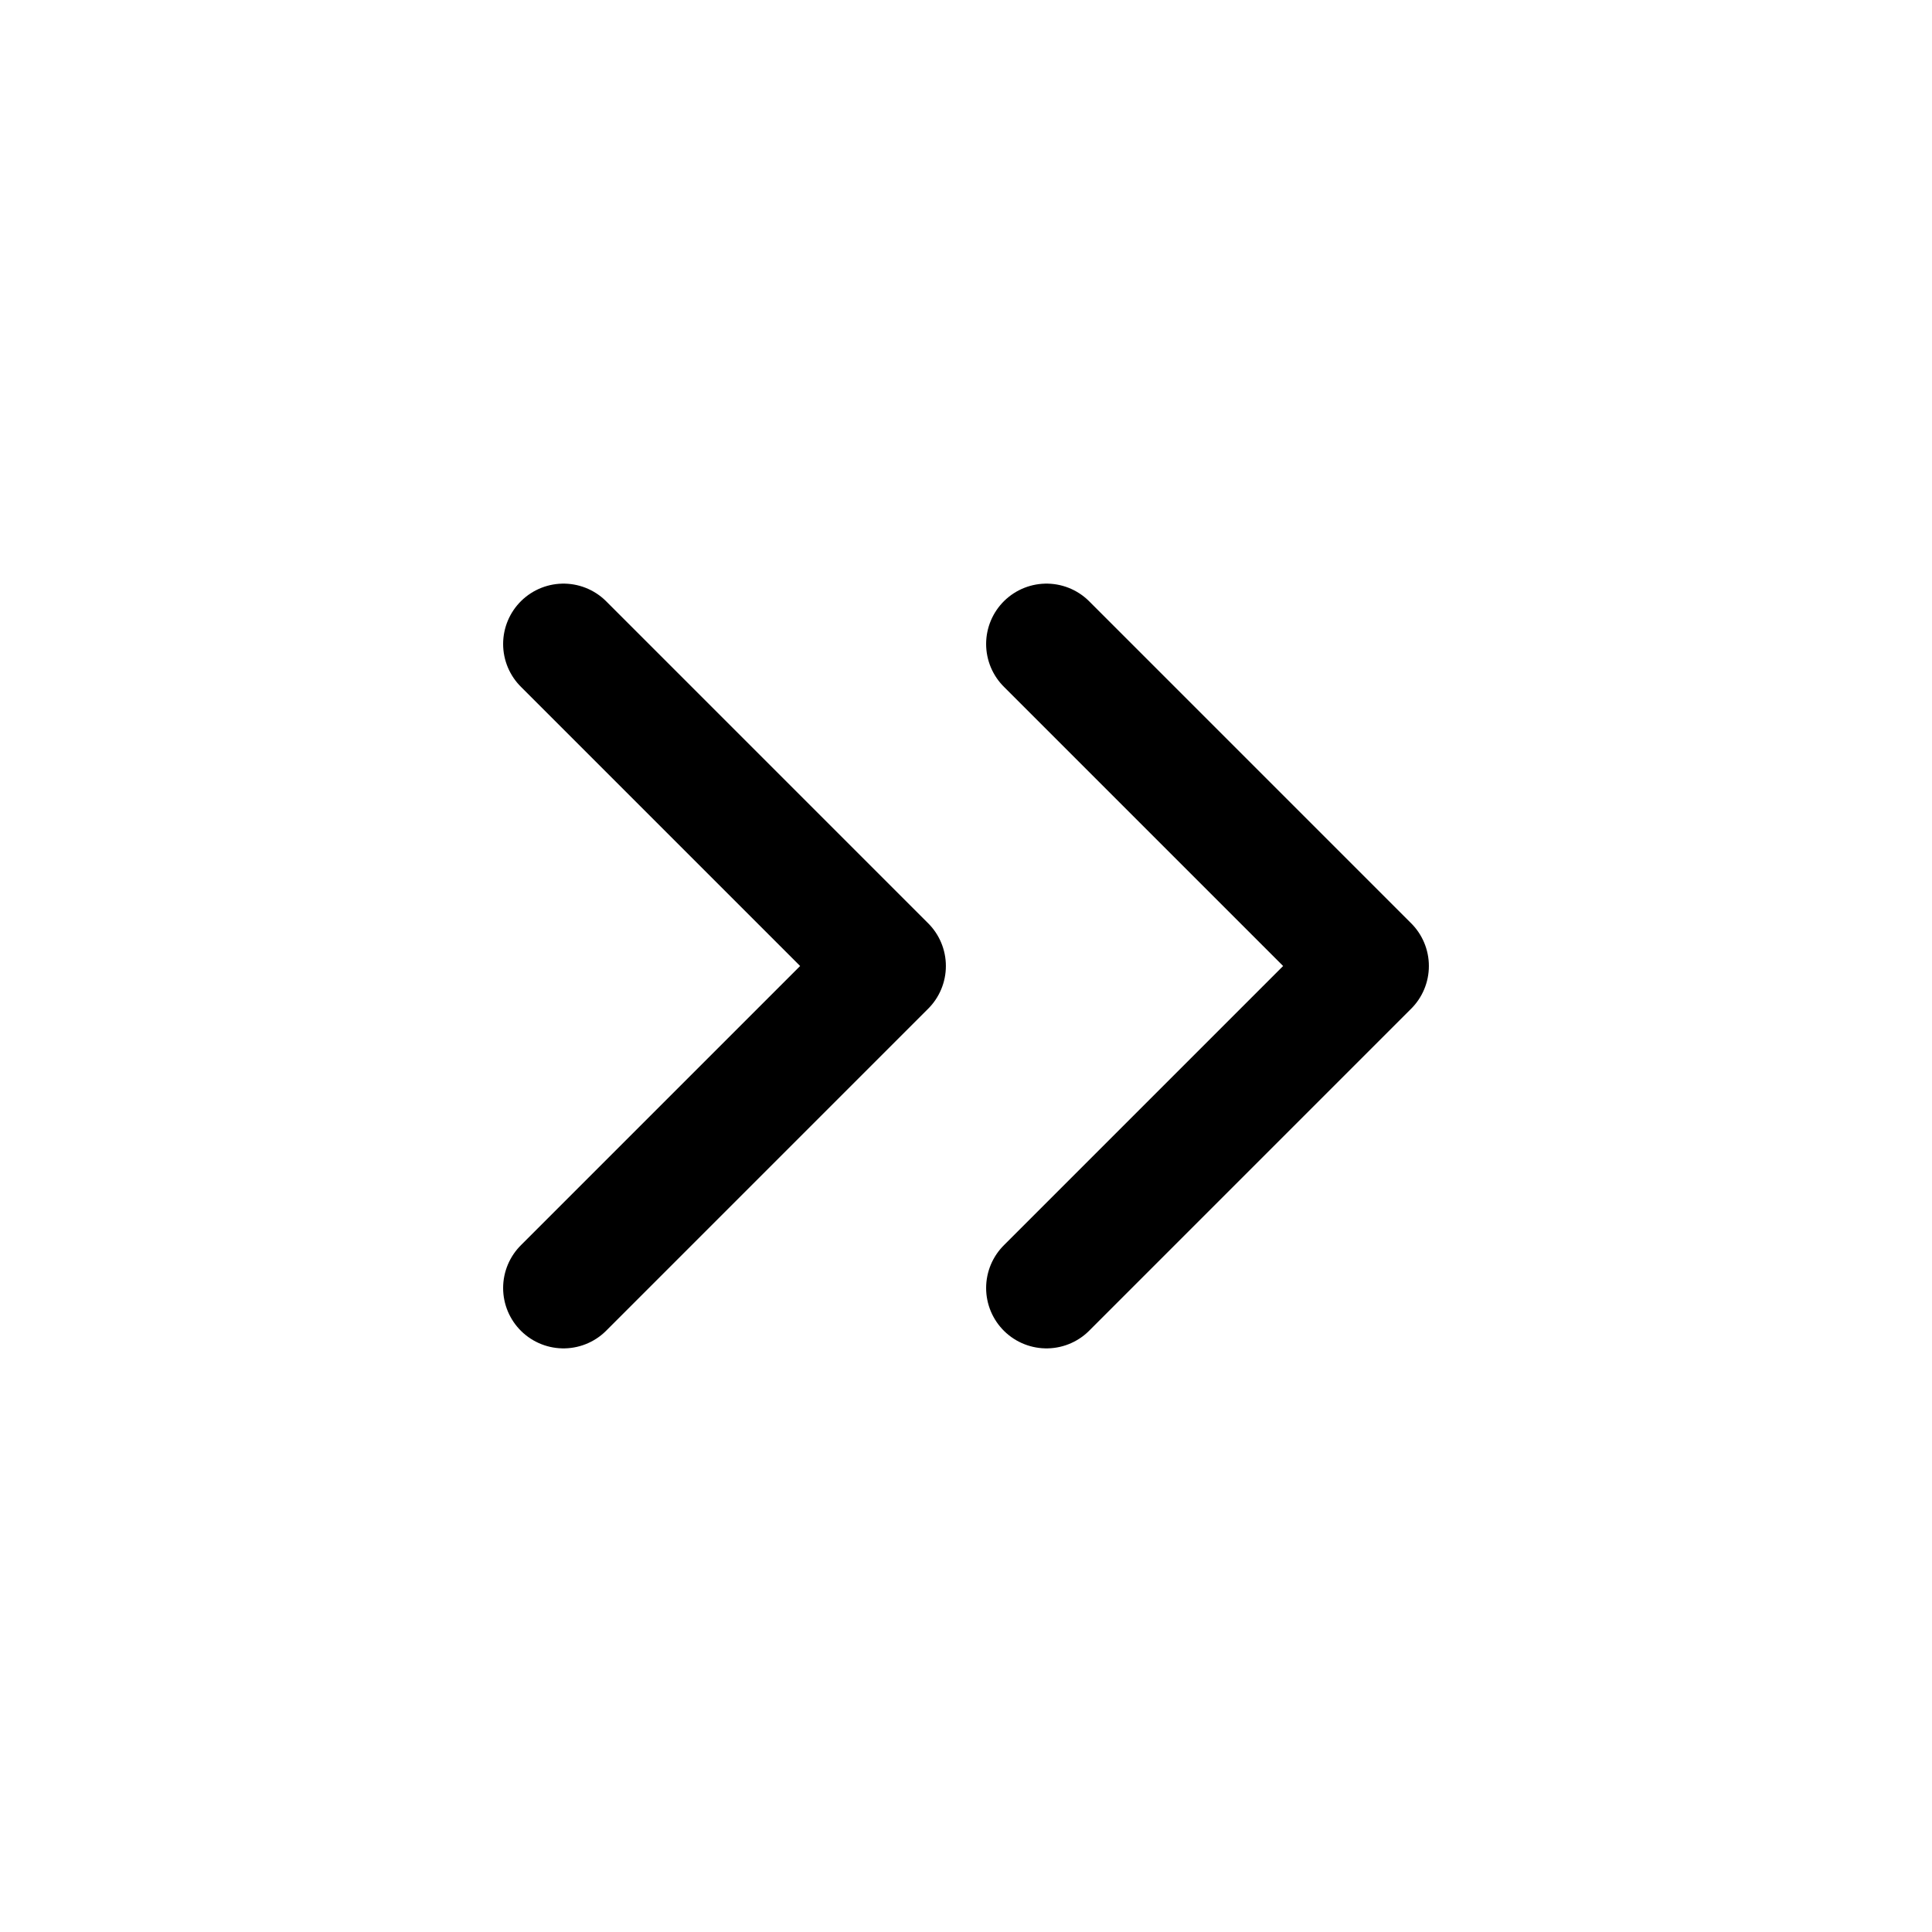
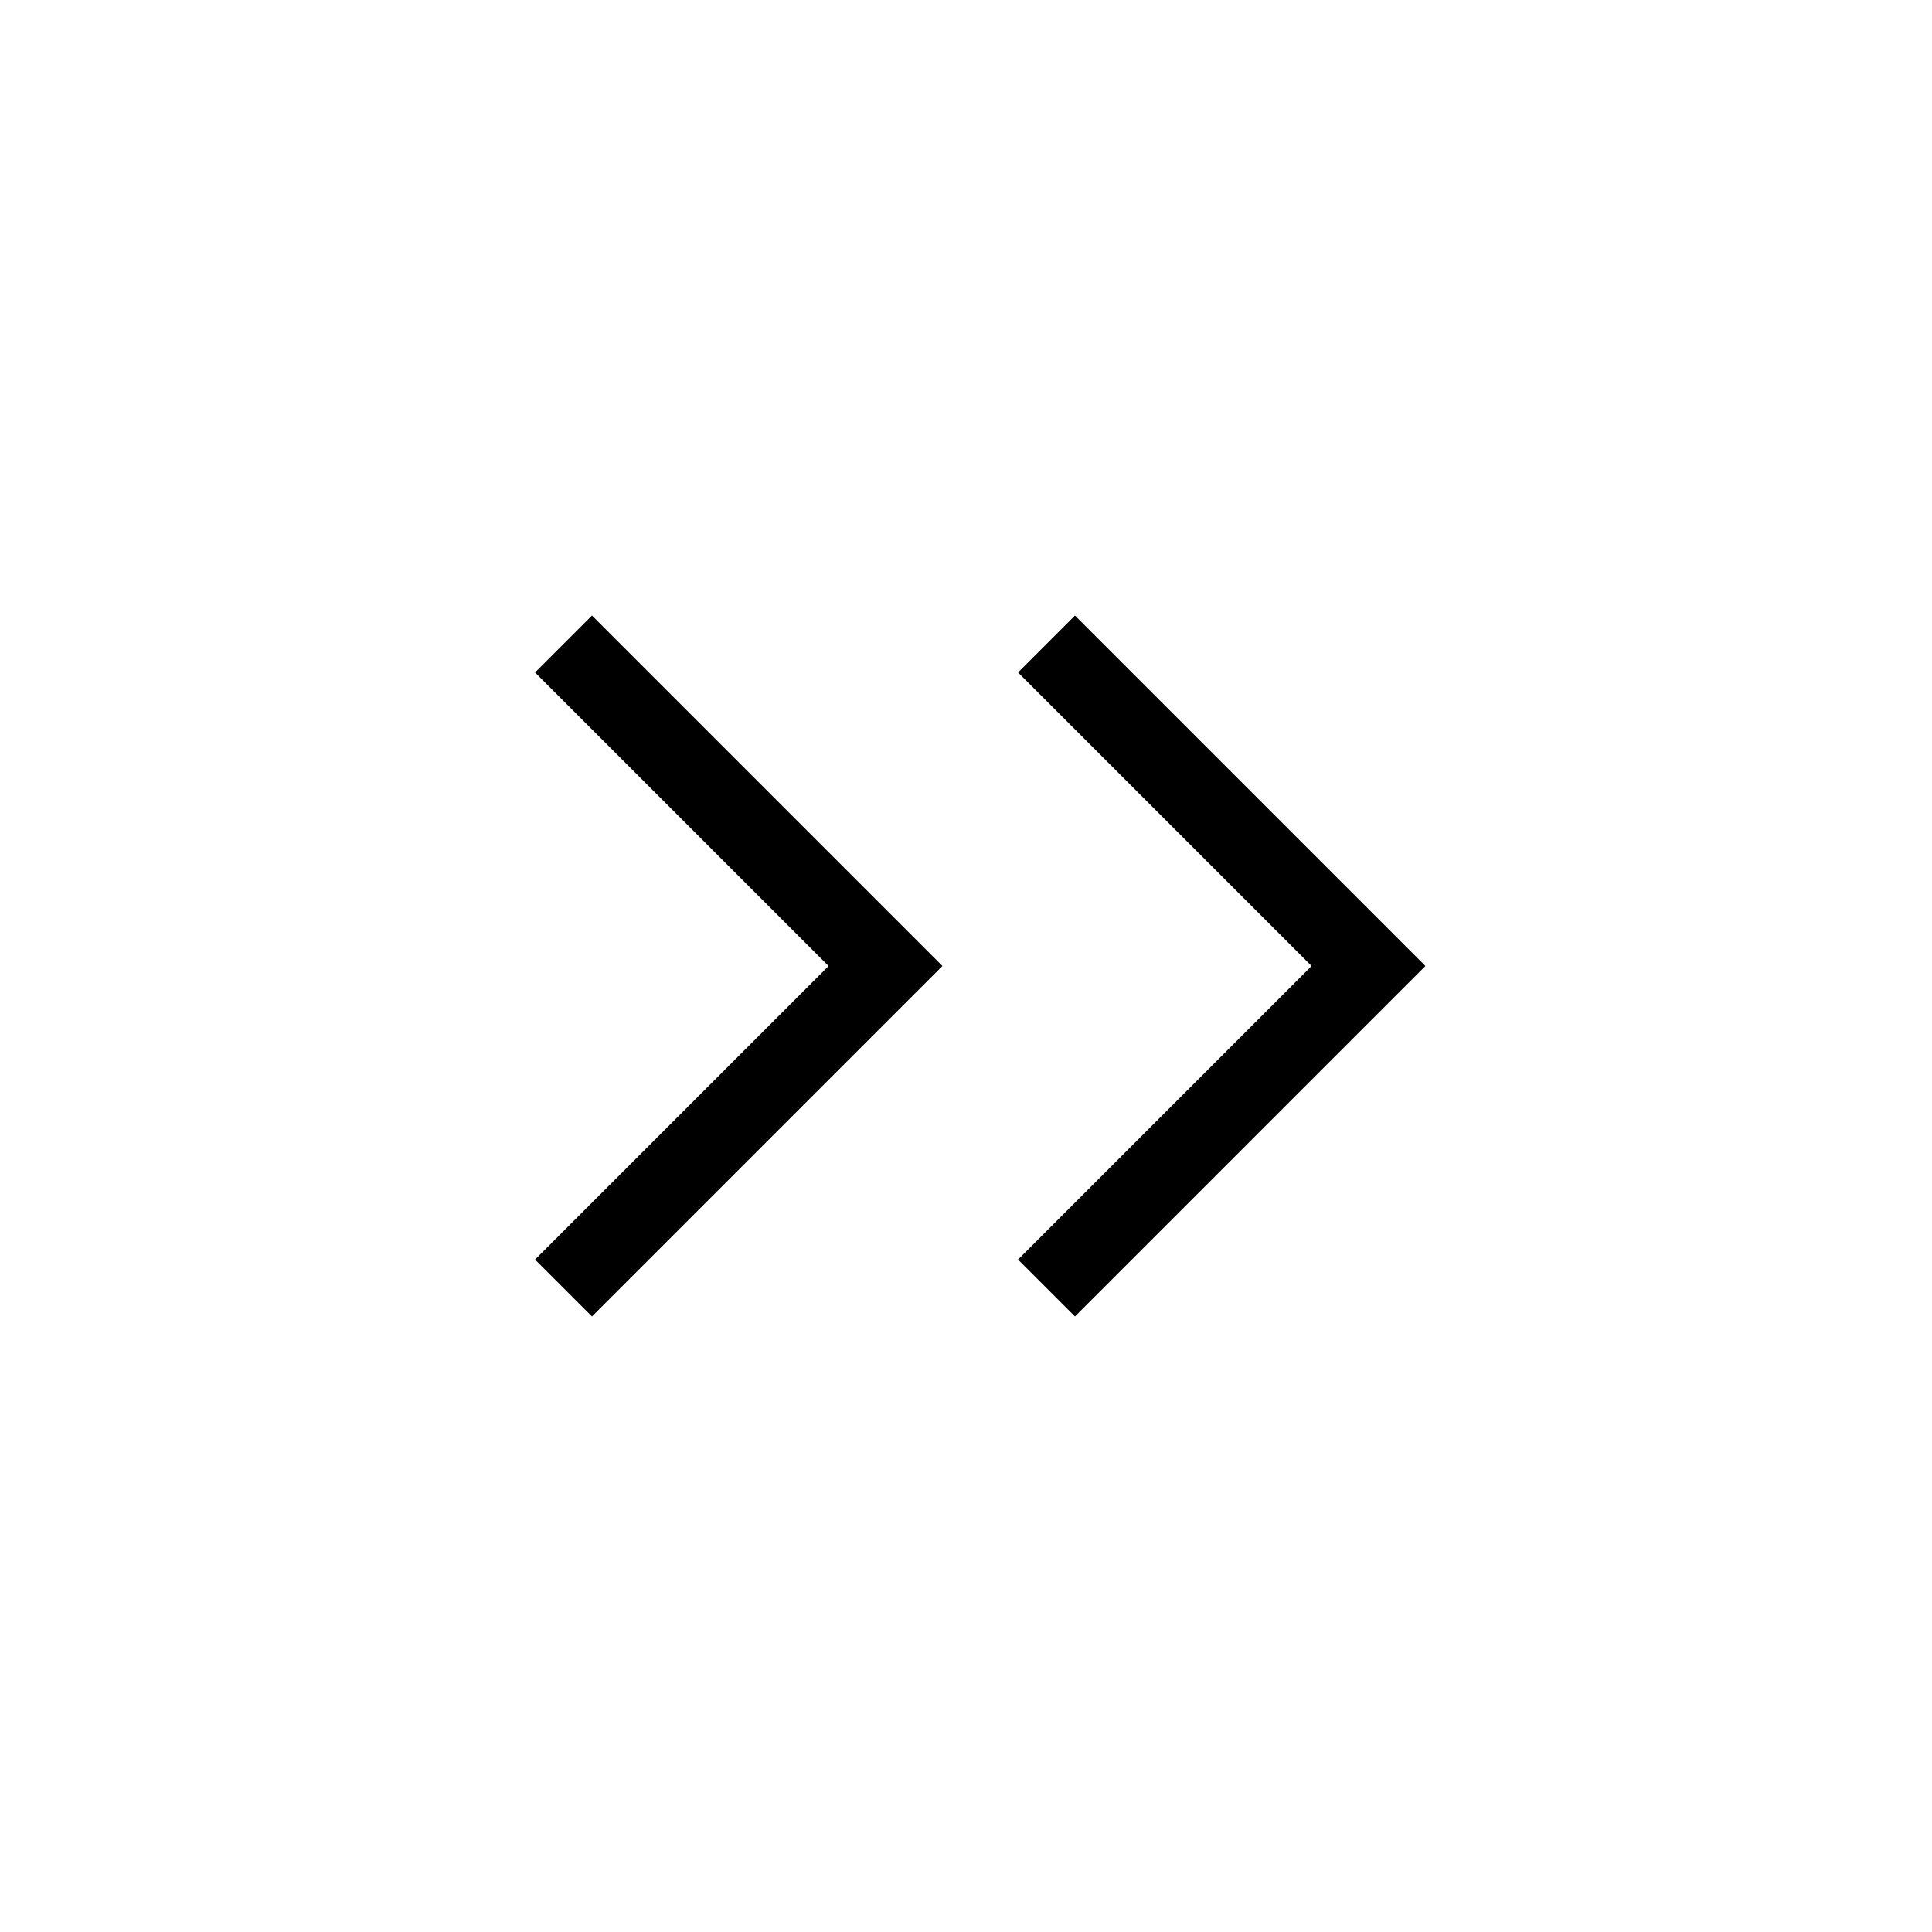
<svg xmlns="http://www.w3.org/2000/svg" width="800px" height="800px" viewBox="0 0 24 24" fill="none">
-   <path d="m13 16 4-4-4-4M7 16l4-4-4-4" stroke="#000000" stroke-width="1.5" stroke-linecap="round" stroke-linejoin="round" />
+   <path d="m13 16 4-4-4-4M7 16l4-4-4-4" stroke="#000000" strokeWidth="1.5" strokeLinecap="round" strokeLinejoin="round" />
</svg>
